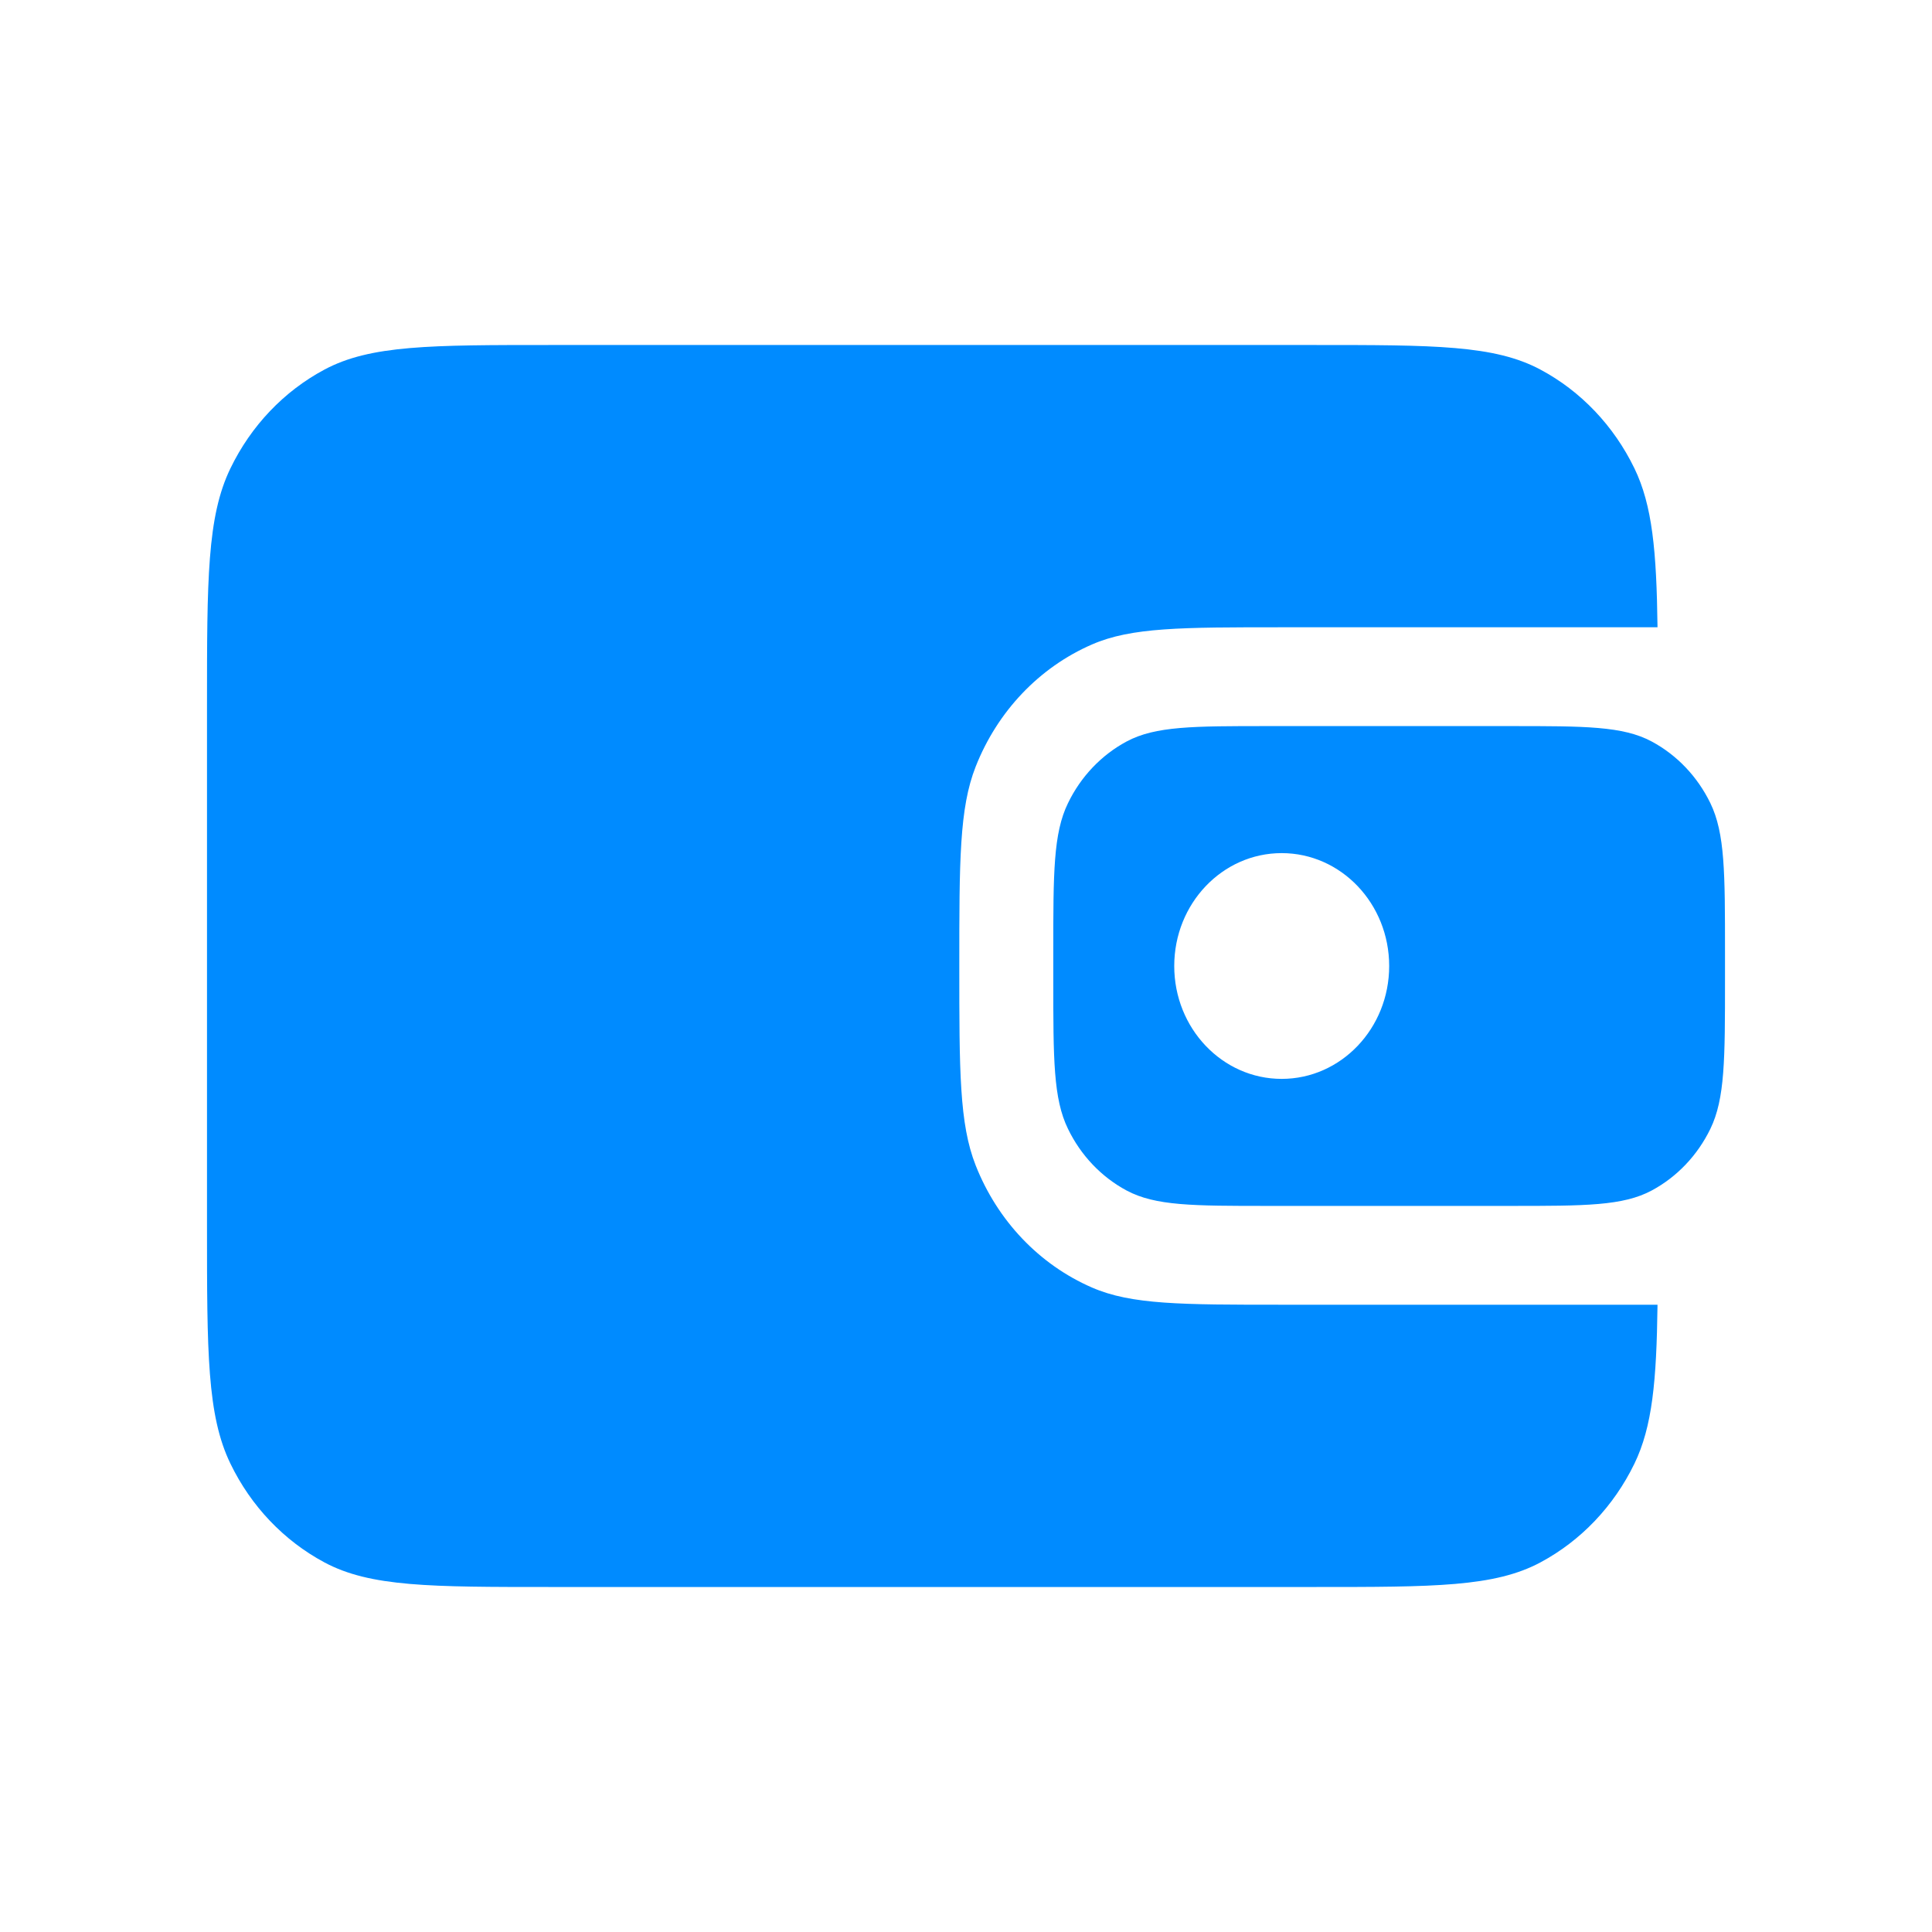
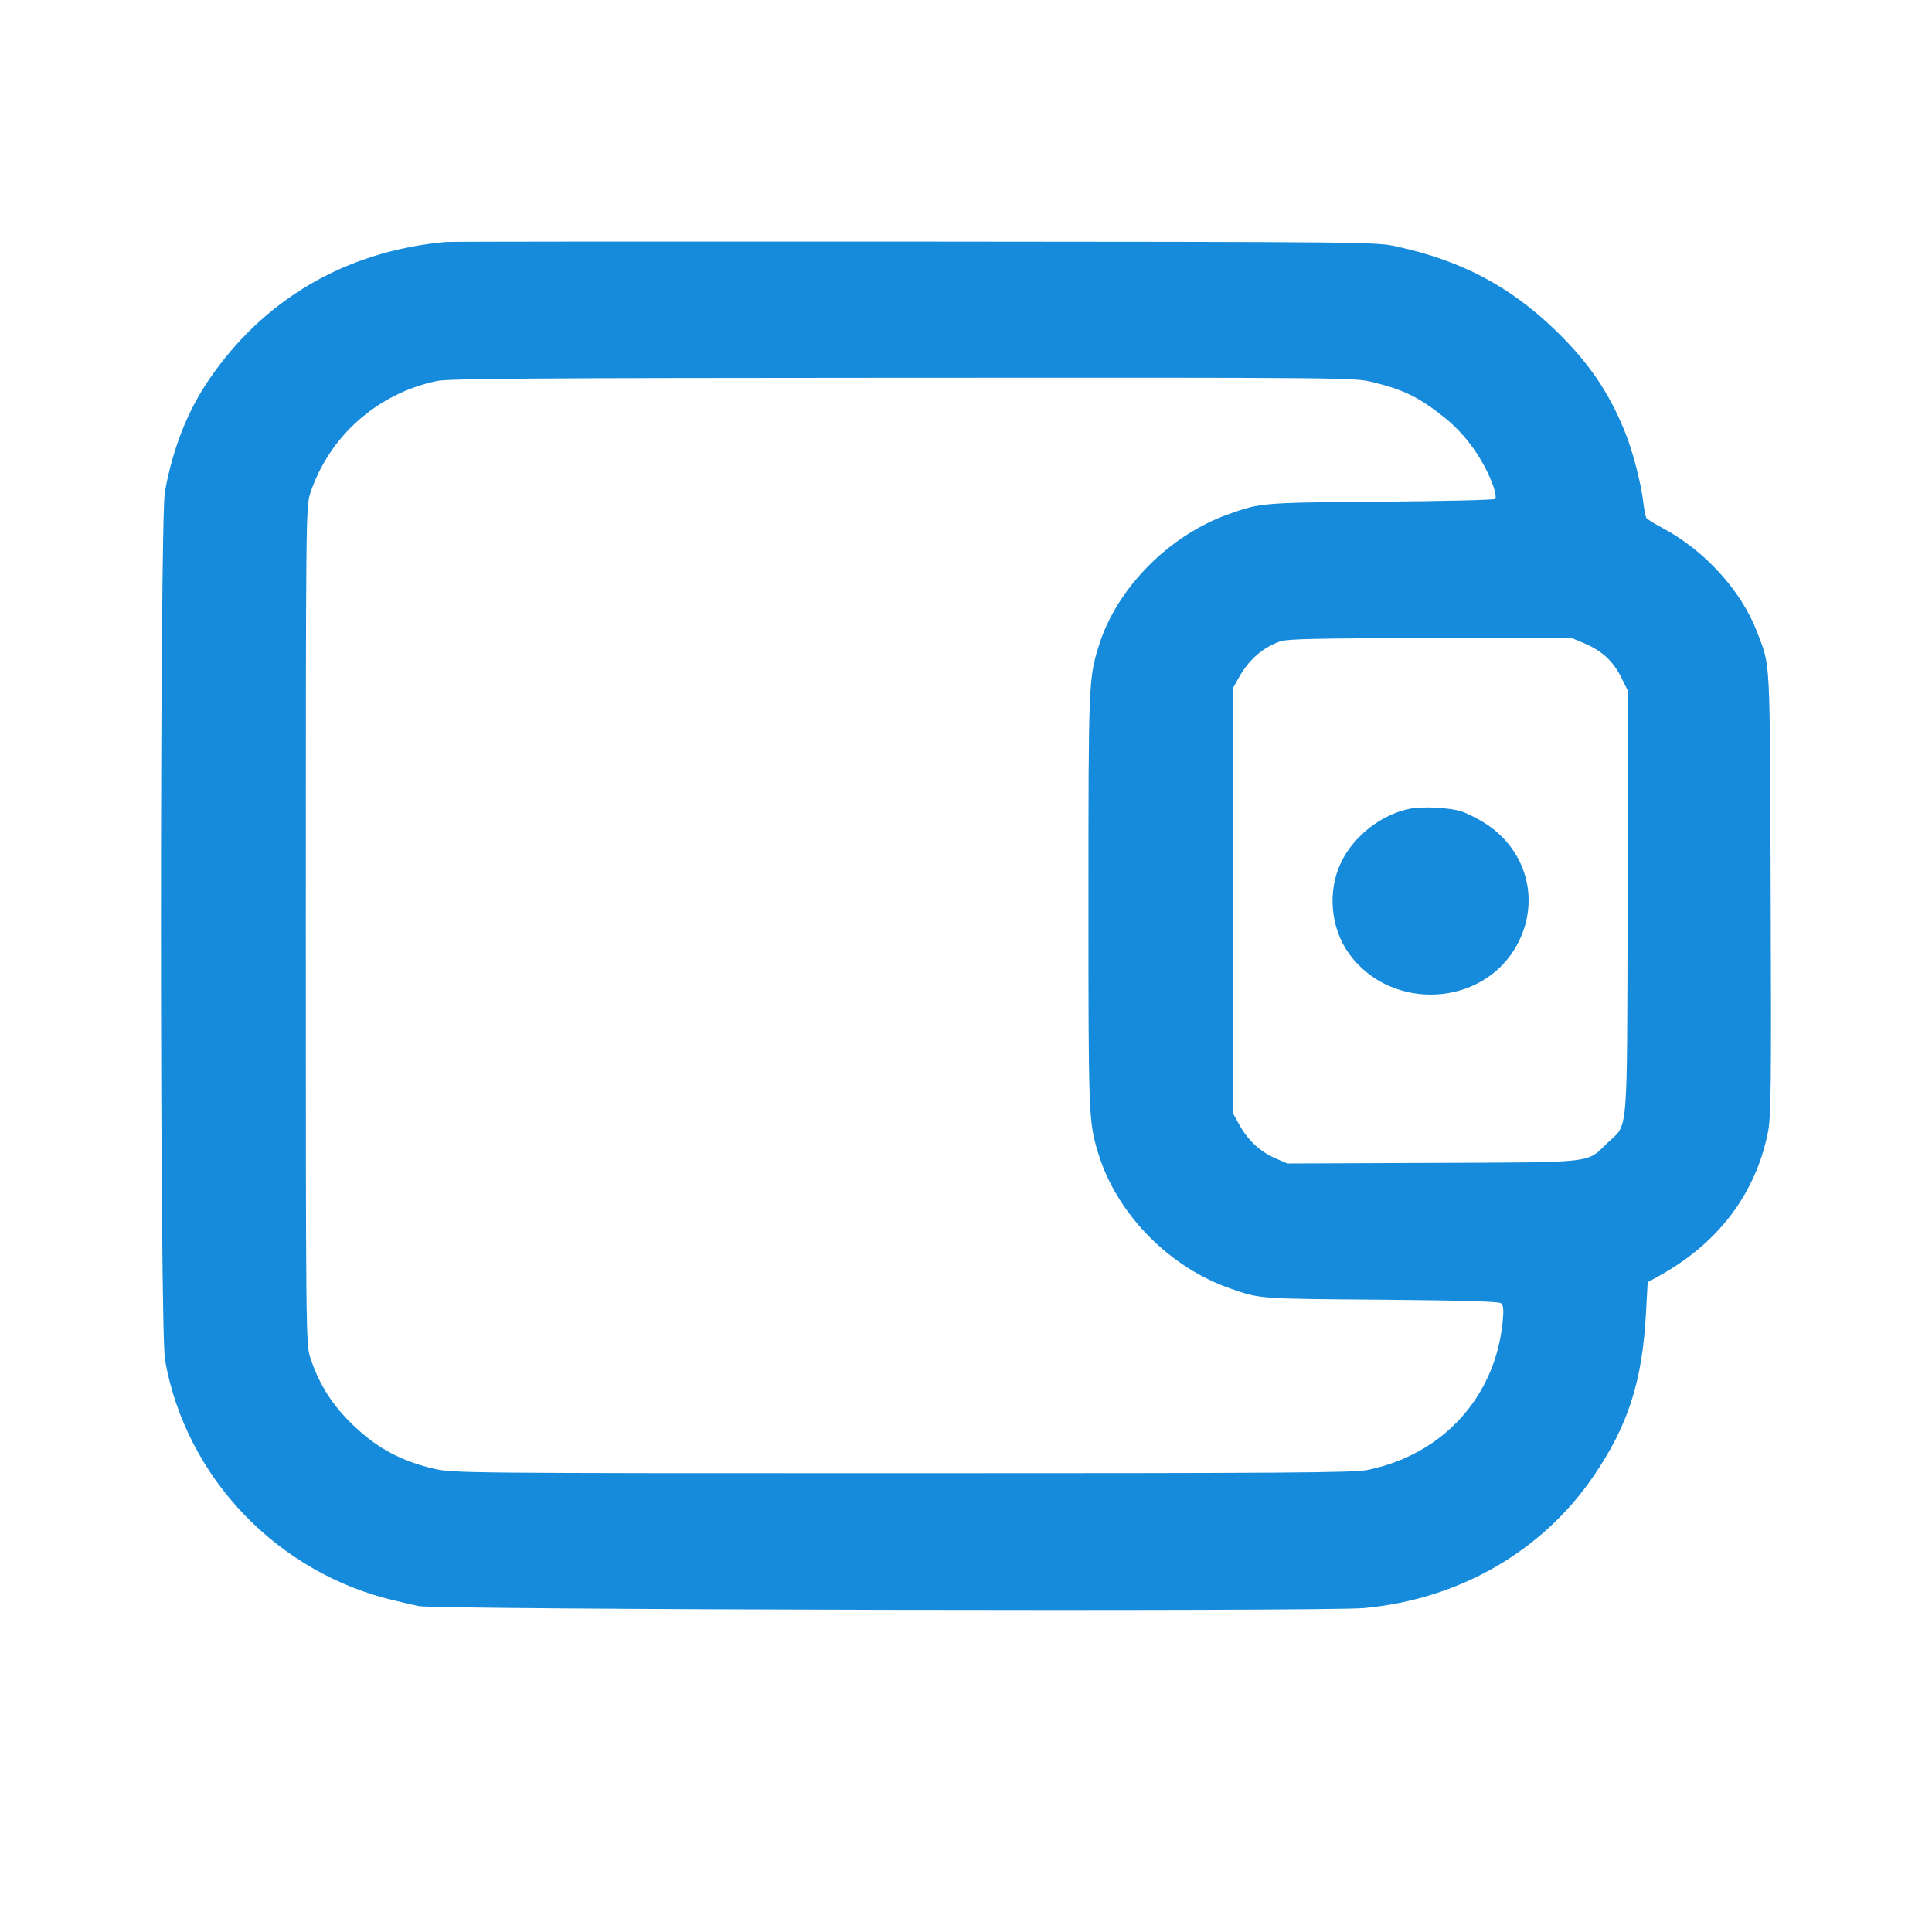
- <svg xmlns="http://www.w3.org/2000/svg" width="768" height="768" viewBox="0 0 28 28" fill="none">
-   <path d="M3 10.236C3 8.403 3 7.487 3.34 6.787C3.638 6.171 4.115 5.67 4.701 5.357C5.367 5 6.239 5 7.984 5H19.043C20.787 5 21.659 5 22.326 5.357C22.912 5.67 23.388 6.171 23.687 6.787C23.947 7.323 24.008 7.986 24.022 9.091H18.575C17.124 9.091 16.398 9.091 15.826 9.34C15.062 9.672 14.456 10.309 14.14 11.111C13.903 11.713 13.903 12.475 13.903 14C13.903 15.525 13.903 16.287 14.14 16.889C14.456 17.691 15.062 18.328 15.826 18.66C16.398 18.909 17.124 18.909 18.575 18.909H24.022C24.008 20.014 23.947 20.677 23.687 21.213C23.388 21.829 22.912 22.329 22.326 22.643C21.659 23 20.787 23 19.043 23H7.984C6.239 23 5.367 23 4.701 22.643C4.115 22.329 3.638 21.829 3.34 21.213C3 20.513 3 19.596 3 17.764V10.236Z" fill="#008BFF" />
-   <path fill-rule="evenodd" clip-rule="evenodd" d="M15.265 13.796C15.265 12.65 15.265 12.077 15.478 11.64C15.664 11.255 15.962 10.942 16.328 10.746C16.745 10.523 17.29 10.523 18.381 10.523H21.885C22.975 10.523 23.52 10.523 23.937 10.746C24.303 10.942 24.601 11.255 24.788 11.64C25 12.077 25 12.65 25 13.796V14.204C25 15.35 25 15.923 24.788 16.36C24.601 16.745 24.303 17.058 23.937 17.254C23.52 17.477 22.975 17.477 21.885 17.477H18.381C17.29 17.477 16.745 17.477 16.328 17.254C15.962 17.058 15.664 16.745 15.478 16.36C15.265 15.923 15.265 15.35 15.265 14.204V13.796ZM20.133 14C20.133 14.904 19.435 15.636 18.575 15.636C17.715 15.636 17.018 14.904 17.018 14C17.018 13.096 17.715 12.364 18.575 12.364C19.435 12.364 20.133 13.096 20.133 14Z" fill="#008BFF" />
+ <svg xmlns="http://www.w3.org/2000/svg" width="768" height="768" viewBox="0 0 24 24" fill="none">
+   <path fill-rule="evenodd" clip-rule="evenodd" d="M5.533 3.006C4.29 3.121 3.265 3.722 2.584 4.734C2.324 5.12 2.145 5.579 2.049 6.105C1.983 6.466 1.984 16.526 2.05 16.896C2.31 18.36 3.455 19.552 4.921 19.887C4.993 19.903 5.118 19.932 5.198 19.951C5.394 19.997 16.461 20.021 16.946 19.976C18.122 19.867 19.154 19.275 19.792 18.342C20.224 17.712 20.401 17.163 20.447 16.313L20.468 15.928L20.602 15.854C21.337 15.45 21.803 14.84 21.96 14.076C22.001 13.88 22.005 13.515 21.996 11.091C21.985 8.104 21.995 8.293 21.829 7.856C21.633 7.339 21.178 6.838 20.649 6.557C20.552 6.506 20.464 6.451 20.453 6.435C20.442 6.419 20.425 6.337 20.415 6.252C20.389 6.014 20.287 5.619 20.19 5.376C19.986 4.868 19.732 4.497 19.308 4.089C18.747 3.552 18.155 3.24 17.359 3.064C17.092 3.005 17.088 3.005 11.364 3.001C8.213 2.999 5.589 3.001 5.533 3.006ZM5.427 4.733C4.687 4.889 4.092 5.416 3.854 6.127C3.8 6.289 3.799 6.446 3.799 11.496C3.799 16.545 3.8 16.702 3.854 16.865C3.97 17.211 4.134 17.466 4.406 17.722C4.696 17.996 4.995 18.154 5.396 18.246C5.629 18.299 5.767 18.301 11.209 18.301C15.973 18.301 16.811 18.295 16.984 18.261C17.921 18.072 18.576 17.354 18.667 16.417C18.681 16.268 18.676 16.212 18.646 16.189C18.619 16.167 18.168 16.154 17.15 16.145C15.625 16.133 15.658 16.136 15.283 16.006C14.52 15.741 13.871 15.077 13.643 14.327C13.523 13.935 13.521 13.878 13.521 11.205C13.521 8.474 13.523 8.421 13.654 8.009C13.878 7.302 14.521 6.652 15.257 6.389C15.659 6.245 15.666 6.244 17.15 6.232C17.92 6.226 18.561 6.211 18.574 6.198C18.587 6.185 18.577 6.117 18.552 6.045C18.436 5.719 18.213 5.402 17.948 5.19C17.629 4.935 17.439 4.841 17.048 4.746C16.824 4.691 16.73 4.69 11.213 4.693C6.627 4.695 5.573 4.703 5.427 4.733ZM15.899 7.969C15.688 8.043 15.511 8.198 15.391 8.414L15.314 8.553V11.189V13.825L15.394 13.97C15.499 14.162 15.652 14.305 15.84 14.387L15.992 14.453L17.796 14.446C19.84 14.437 19.702 14.453 19.964 14.202C20.232 13.945 20.21 14.204 20.219 11.222L20.227 8.591L20.139 8.414C20.037 8.211 19.9 8.084 19.68 7.991L19.525 7.926L17.769 7.927C16.322 7.929 15.993 7.936 15.899 7.969ZM17.516 10.046C17.162 10.117 16.822 10.38 16.662 10.707C16.488 11.063 16.526 11.523 16.756 11.844C17.282 12.575 18.438 12.51 18.852 11.725C19.143 11.174 18.958 10.53 18.414 10.206C18.328 10.155 18.212 10.098 18.156 10.08C18.013 10.033 17.67 10.015 17.516 10.046Z" fill="#168BDB" />
</svg>
